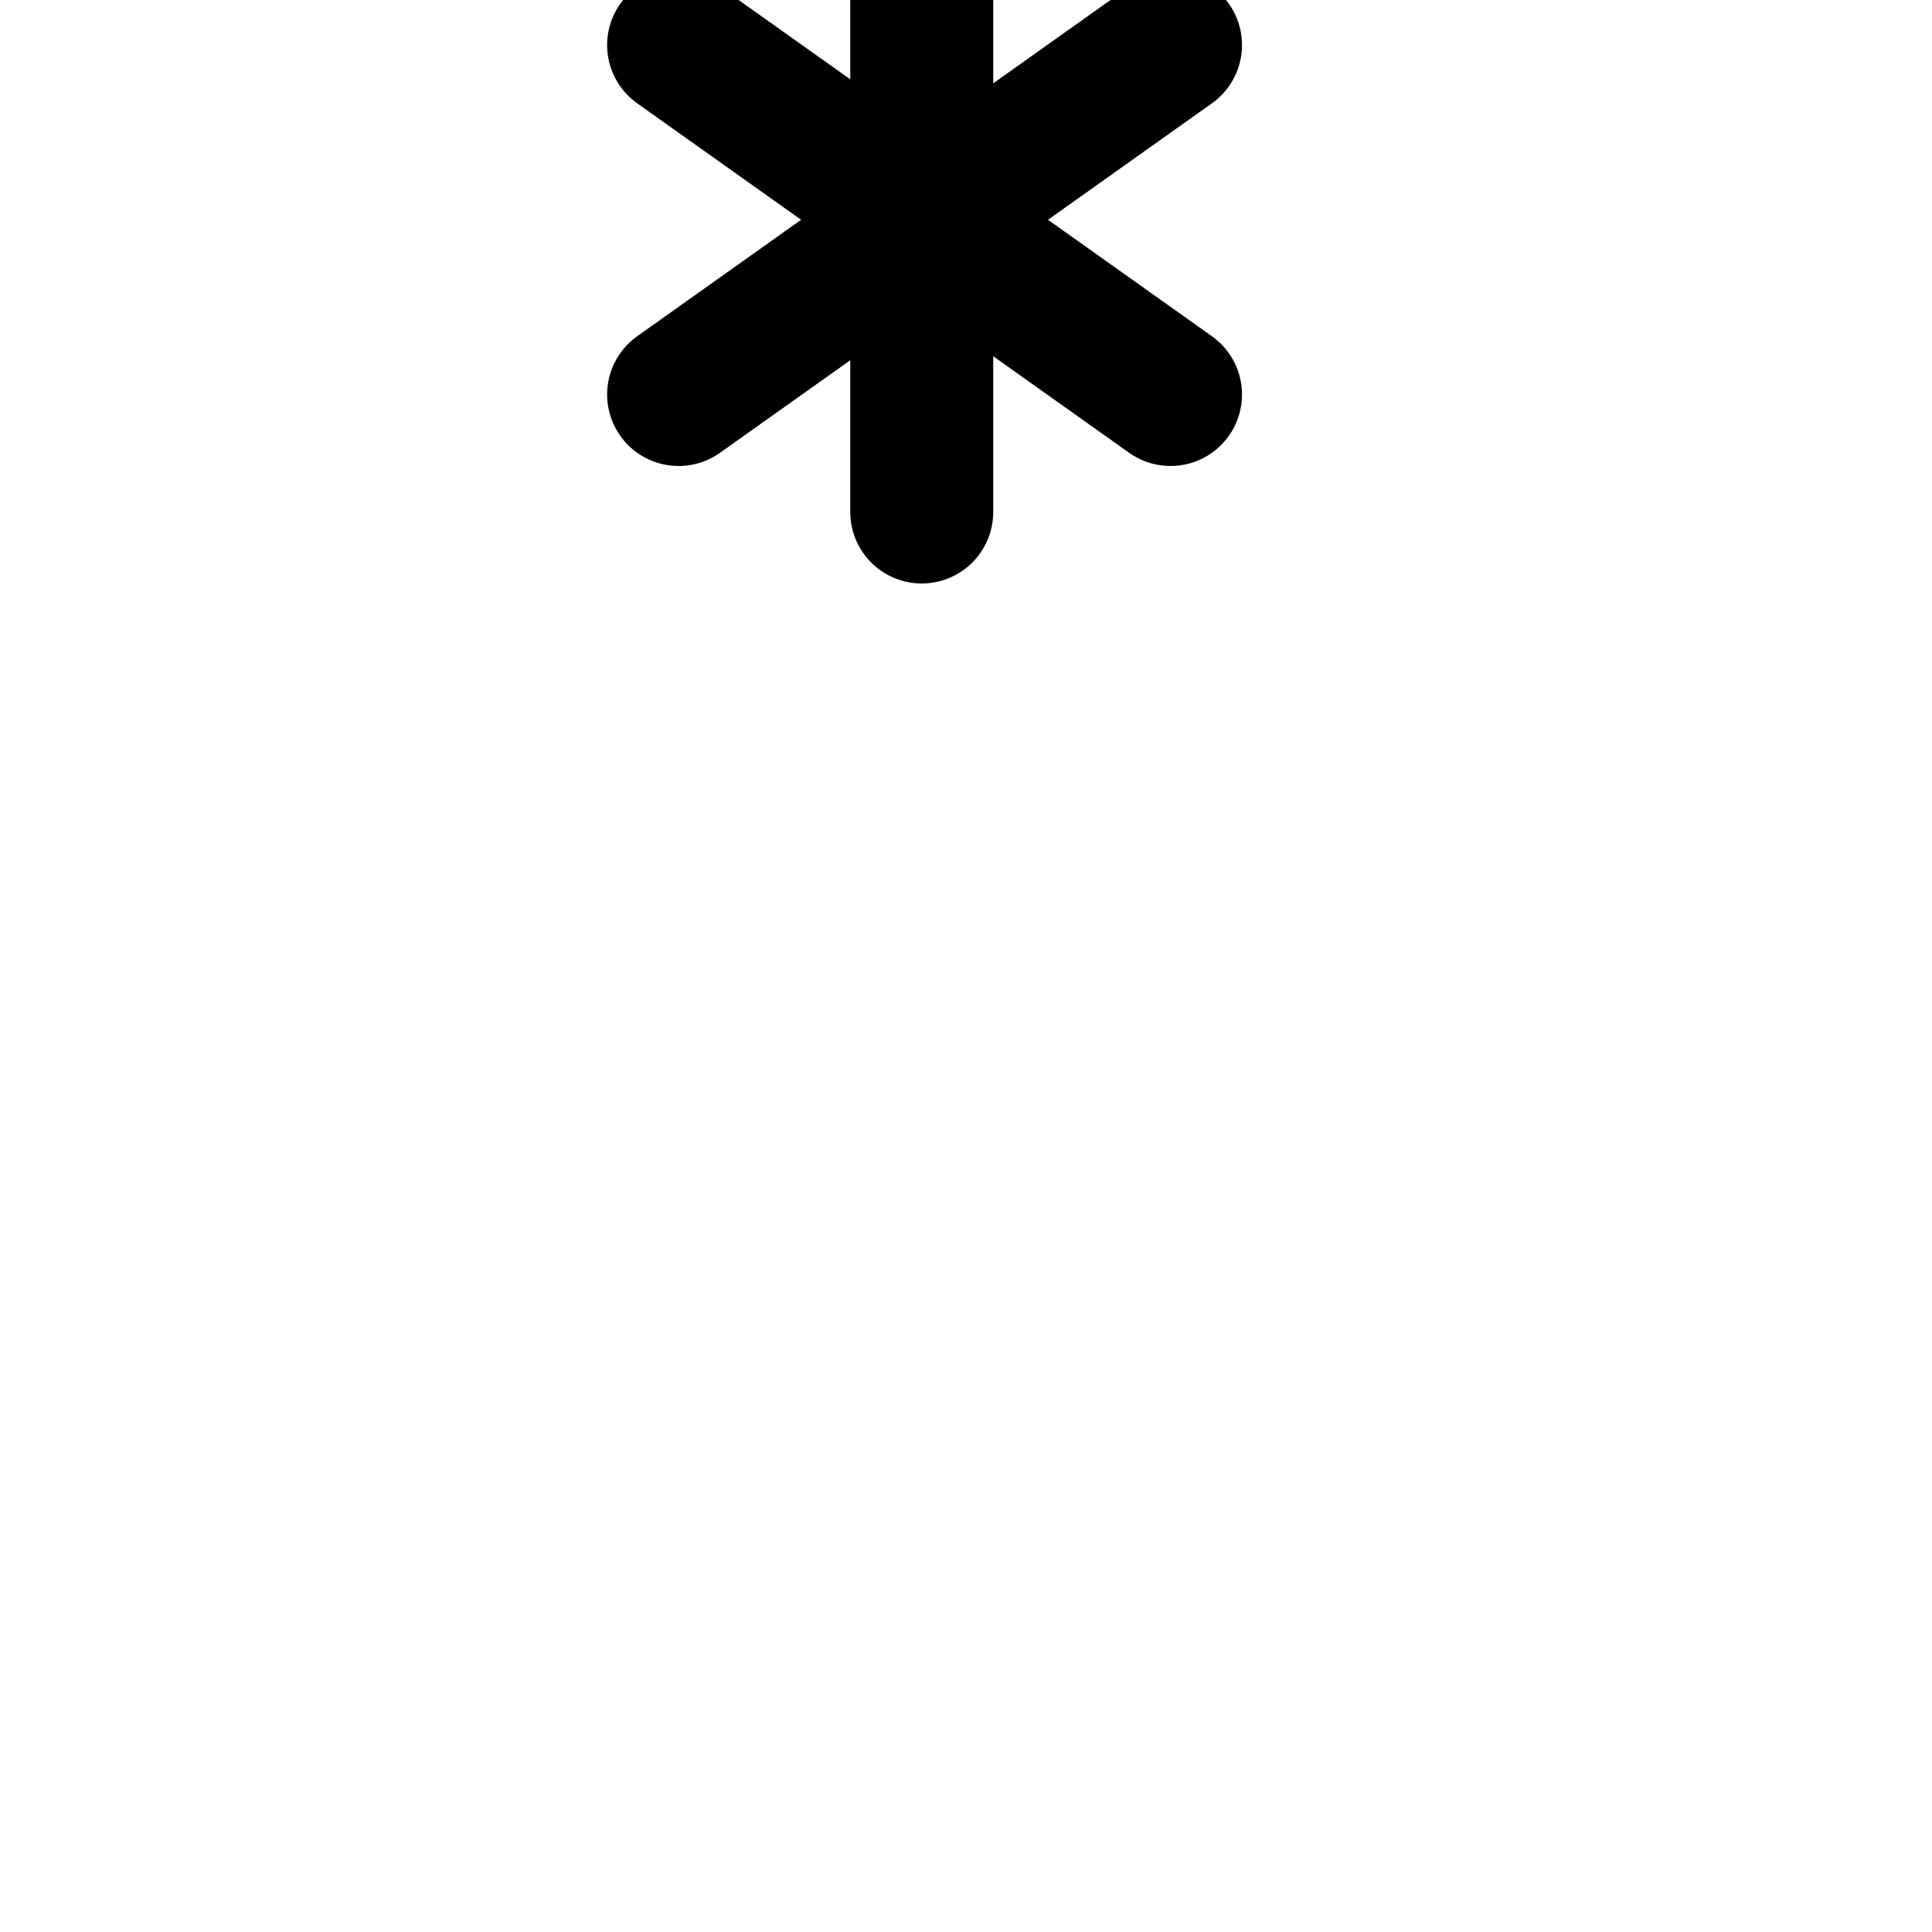
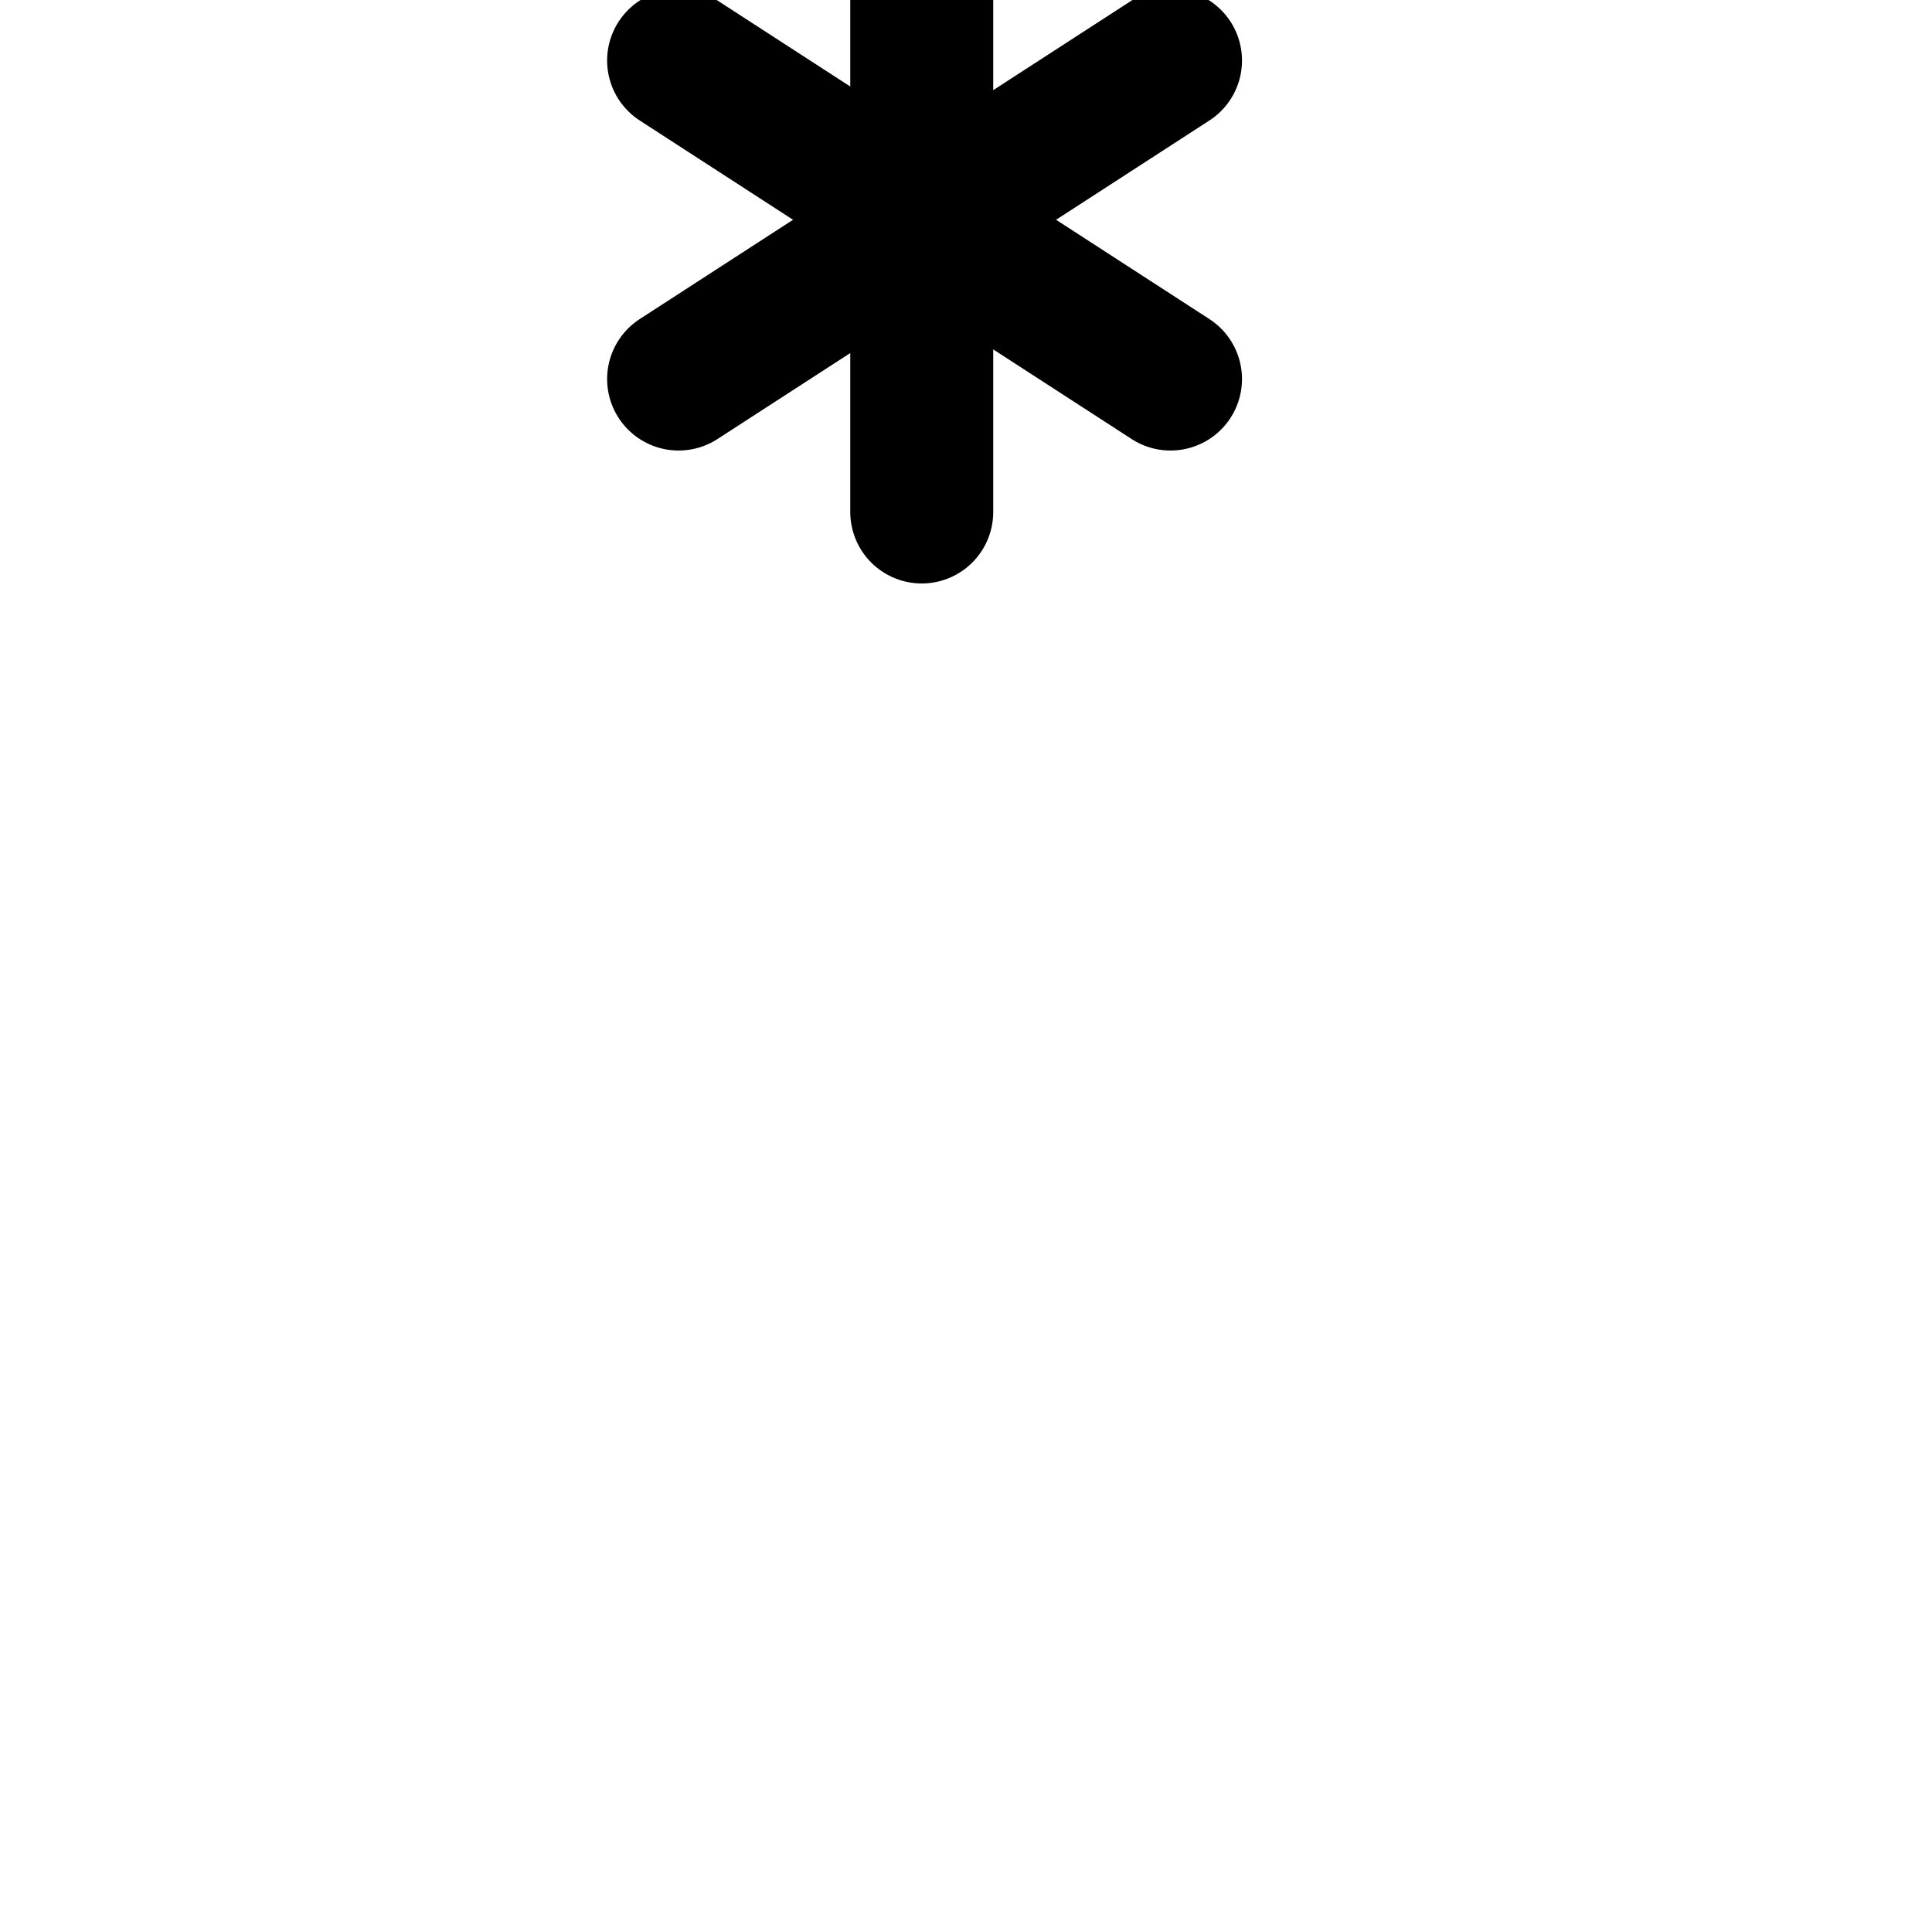
<svg xmlns="http://www.w3.org/2000/svg" version="1.1" viewBox="-10 0 1000 1000" id="svg2" width="1000" height="1000">
  <defs id="defs10" />
  <g id="g4720" transform="matrix(1.0663,0,0,-1.0663,68.33568,1499.684)" style="opacity:0.451" />
  <g transform="matrix(1,0,0,-1,0,1418)" id="g4" />
  <g id="g4720-4" transform="matrix(1.0663,0,0,-1.0663,136.9952,1604.197)" style="opacity:0.451" />
  <g transform="matrix(1,0,0,-1,68.65956,1522.513)" id="g4-5" />
  <path style="fill:none;stroke:#000000;stroke-width:74;stroke-linecap:round;stroke-linejoin:round" d="m 467.093,-37.307 0,302.307" id="path1" />
-   <path style="fill:none;stroke:#000000;stroke-width:74;stroke-linecap:round;stroke-linejoin:round" d="M 341.246,204.192 595.854,23.321" id="path2" />
-   <path style="fill:none;stroke:#000000;stroke-width:74;stroke-linecap:round;stroke-linejoin:round" d="M 341.246,23.321 595.854,204.192" id="path3" />
+   <path style="fill:none;stroke:#000000;stroke-width:74;stroke-linecap:round;stroke-linejoin:round" d="M 341.246,196.192 595.854,31.321" id="path2" />
+   <path style="fill:none;stroke:#000000;stroke-width:74;stroke-linecap:round;stroke-linejoin:round" d="M 341.246,31.321 595.854,196.192" id="path3" />
</svg>
